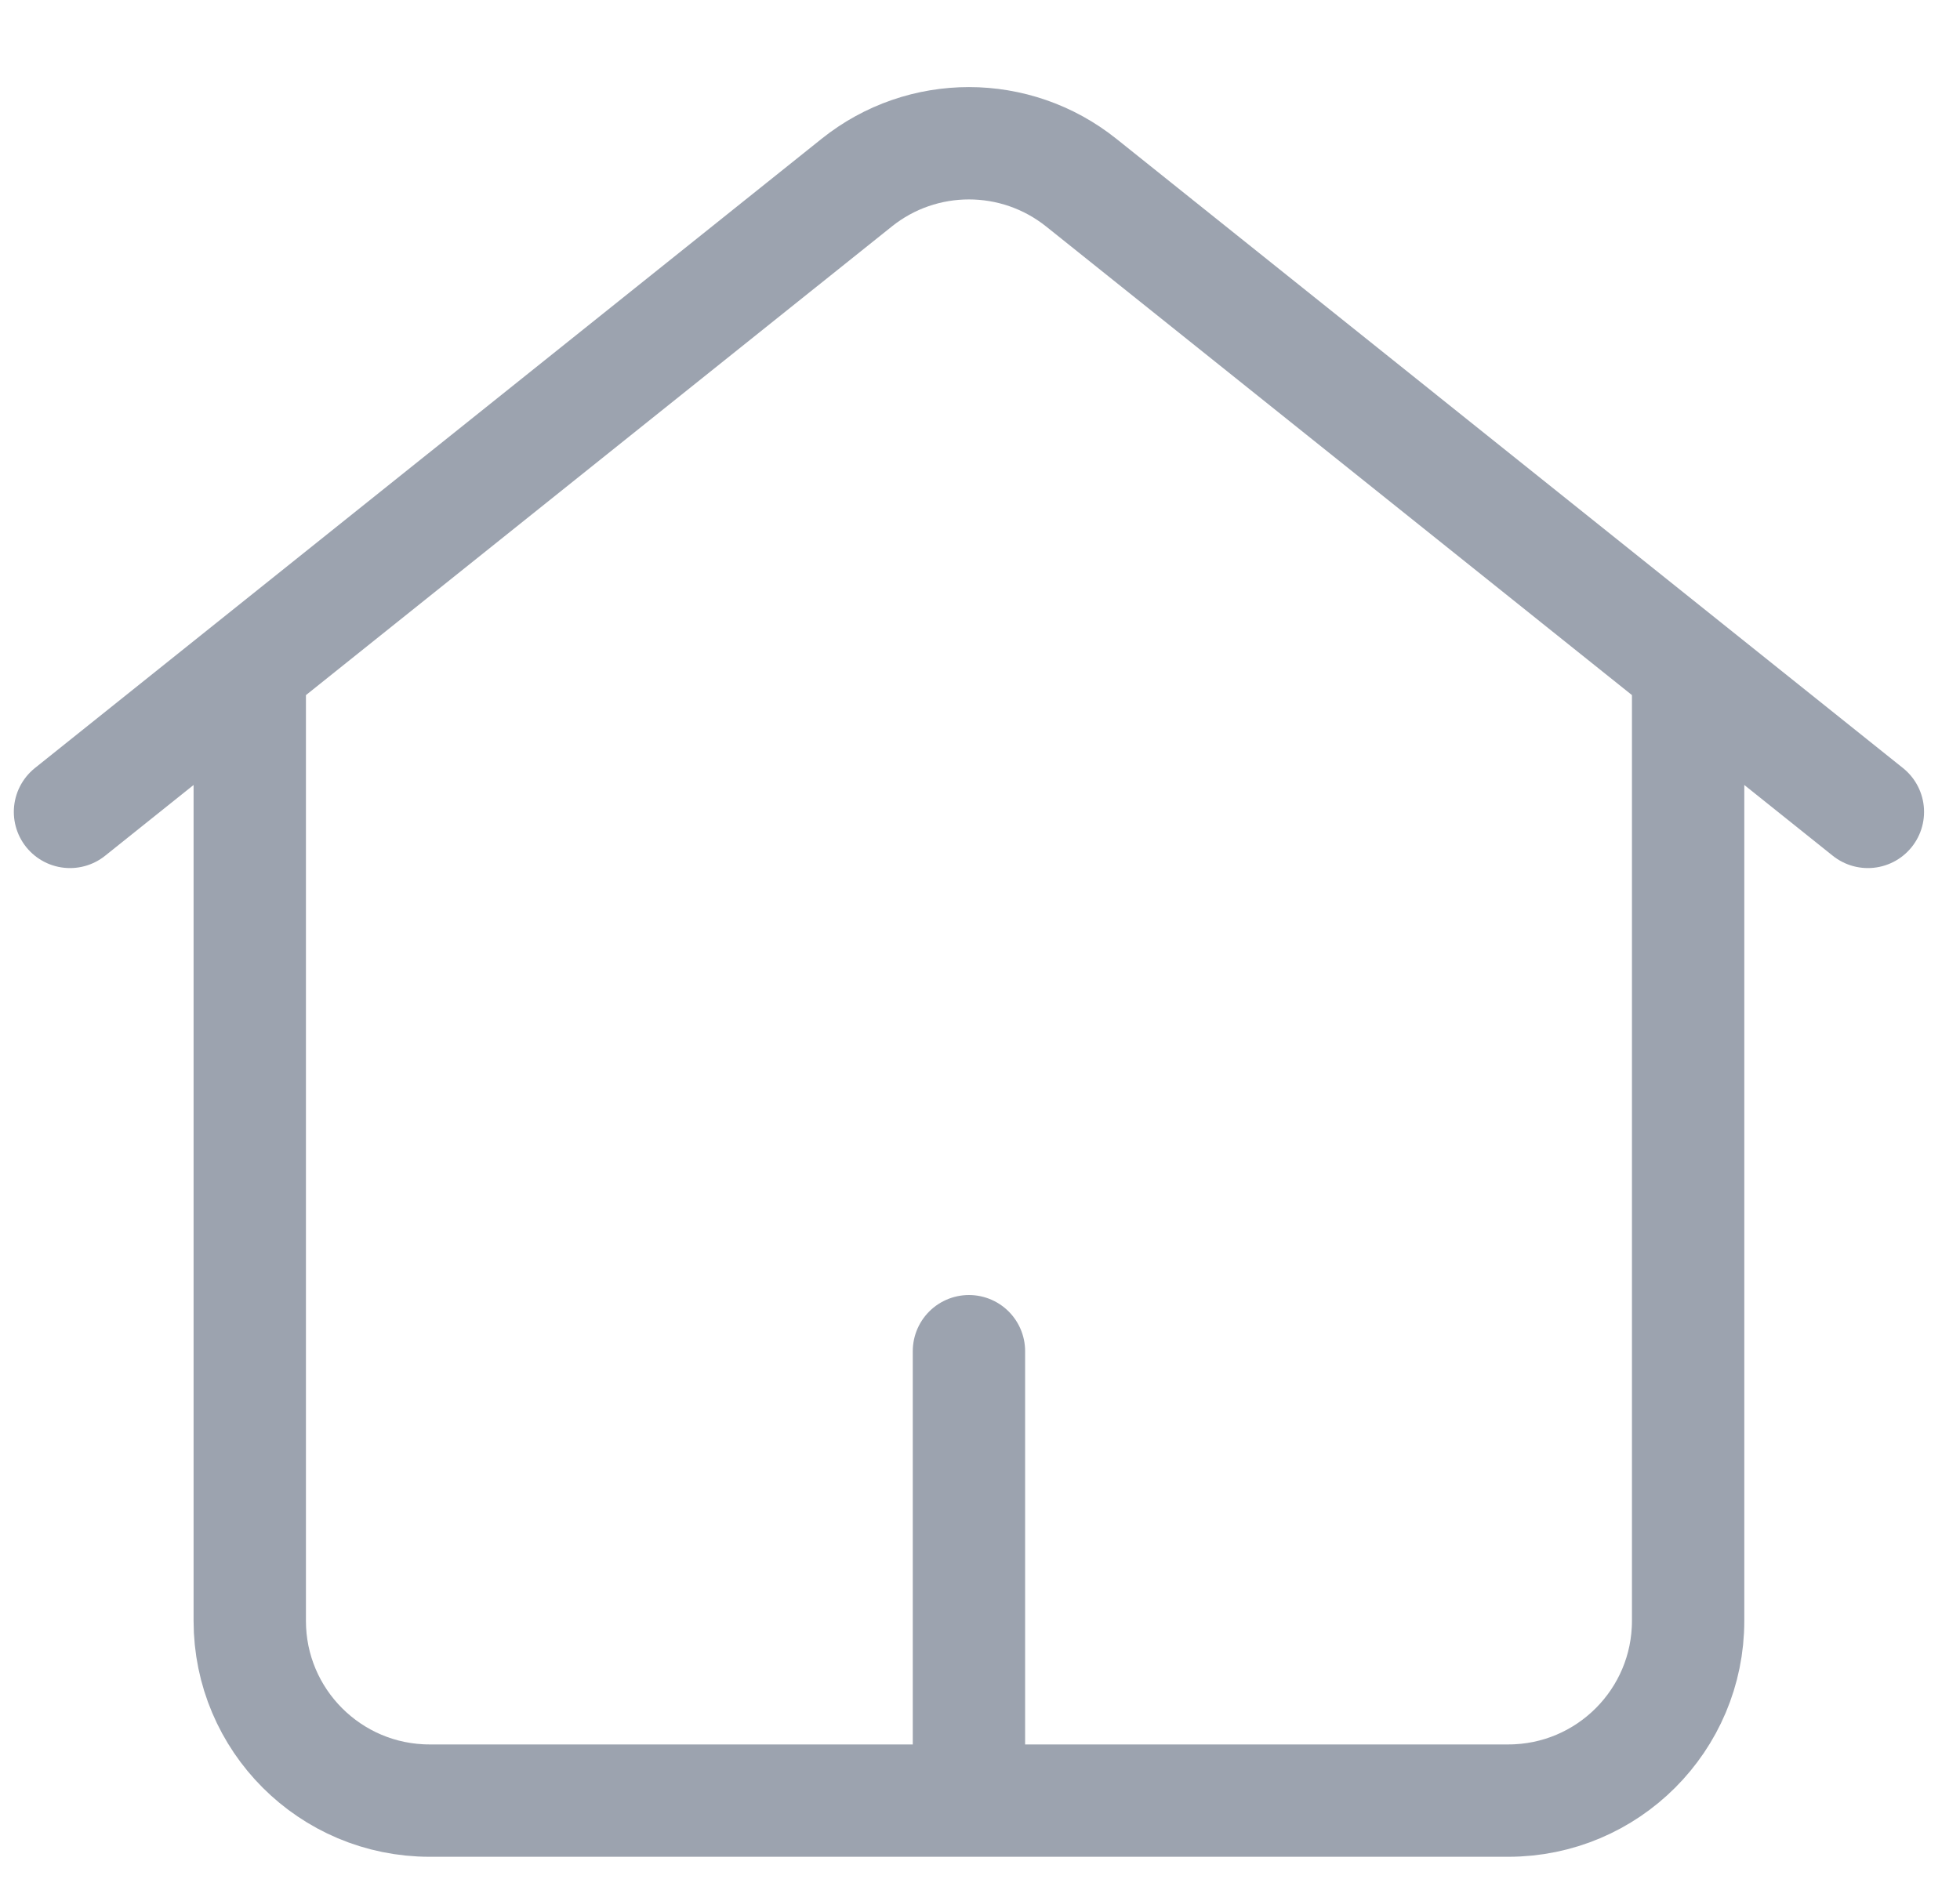
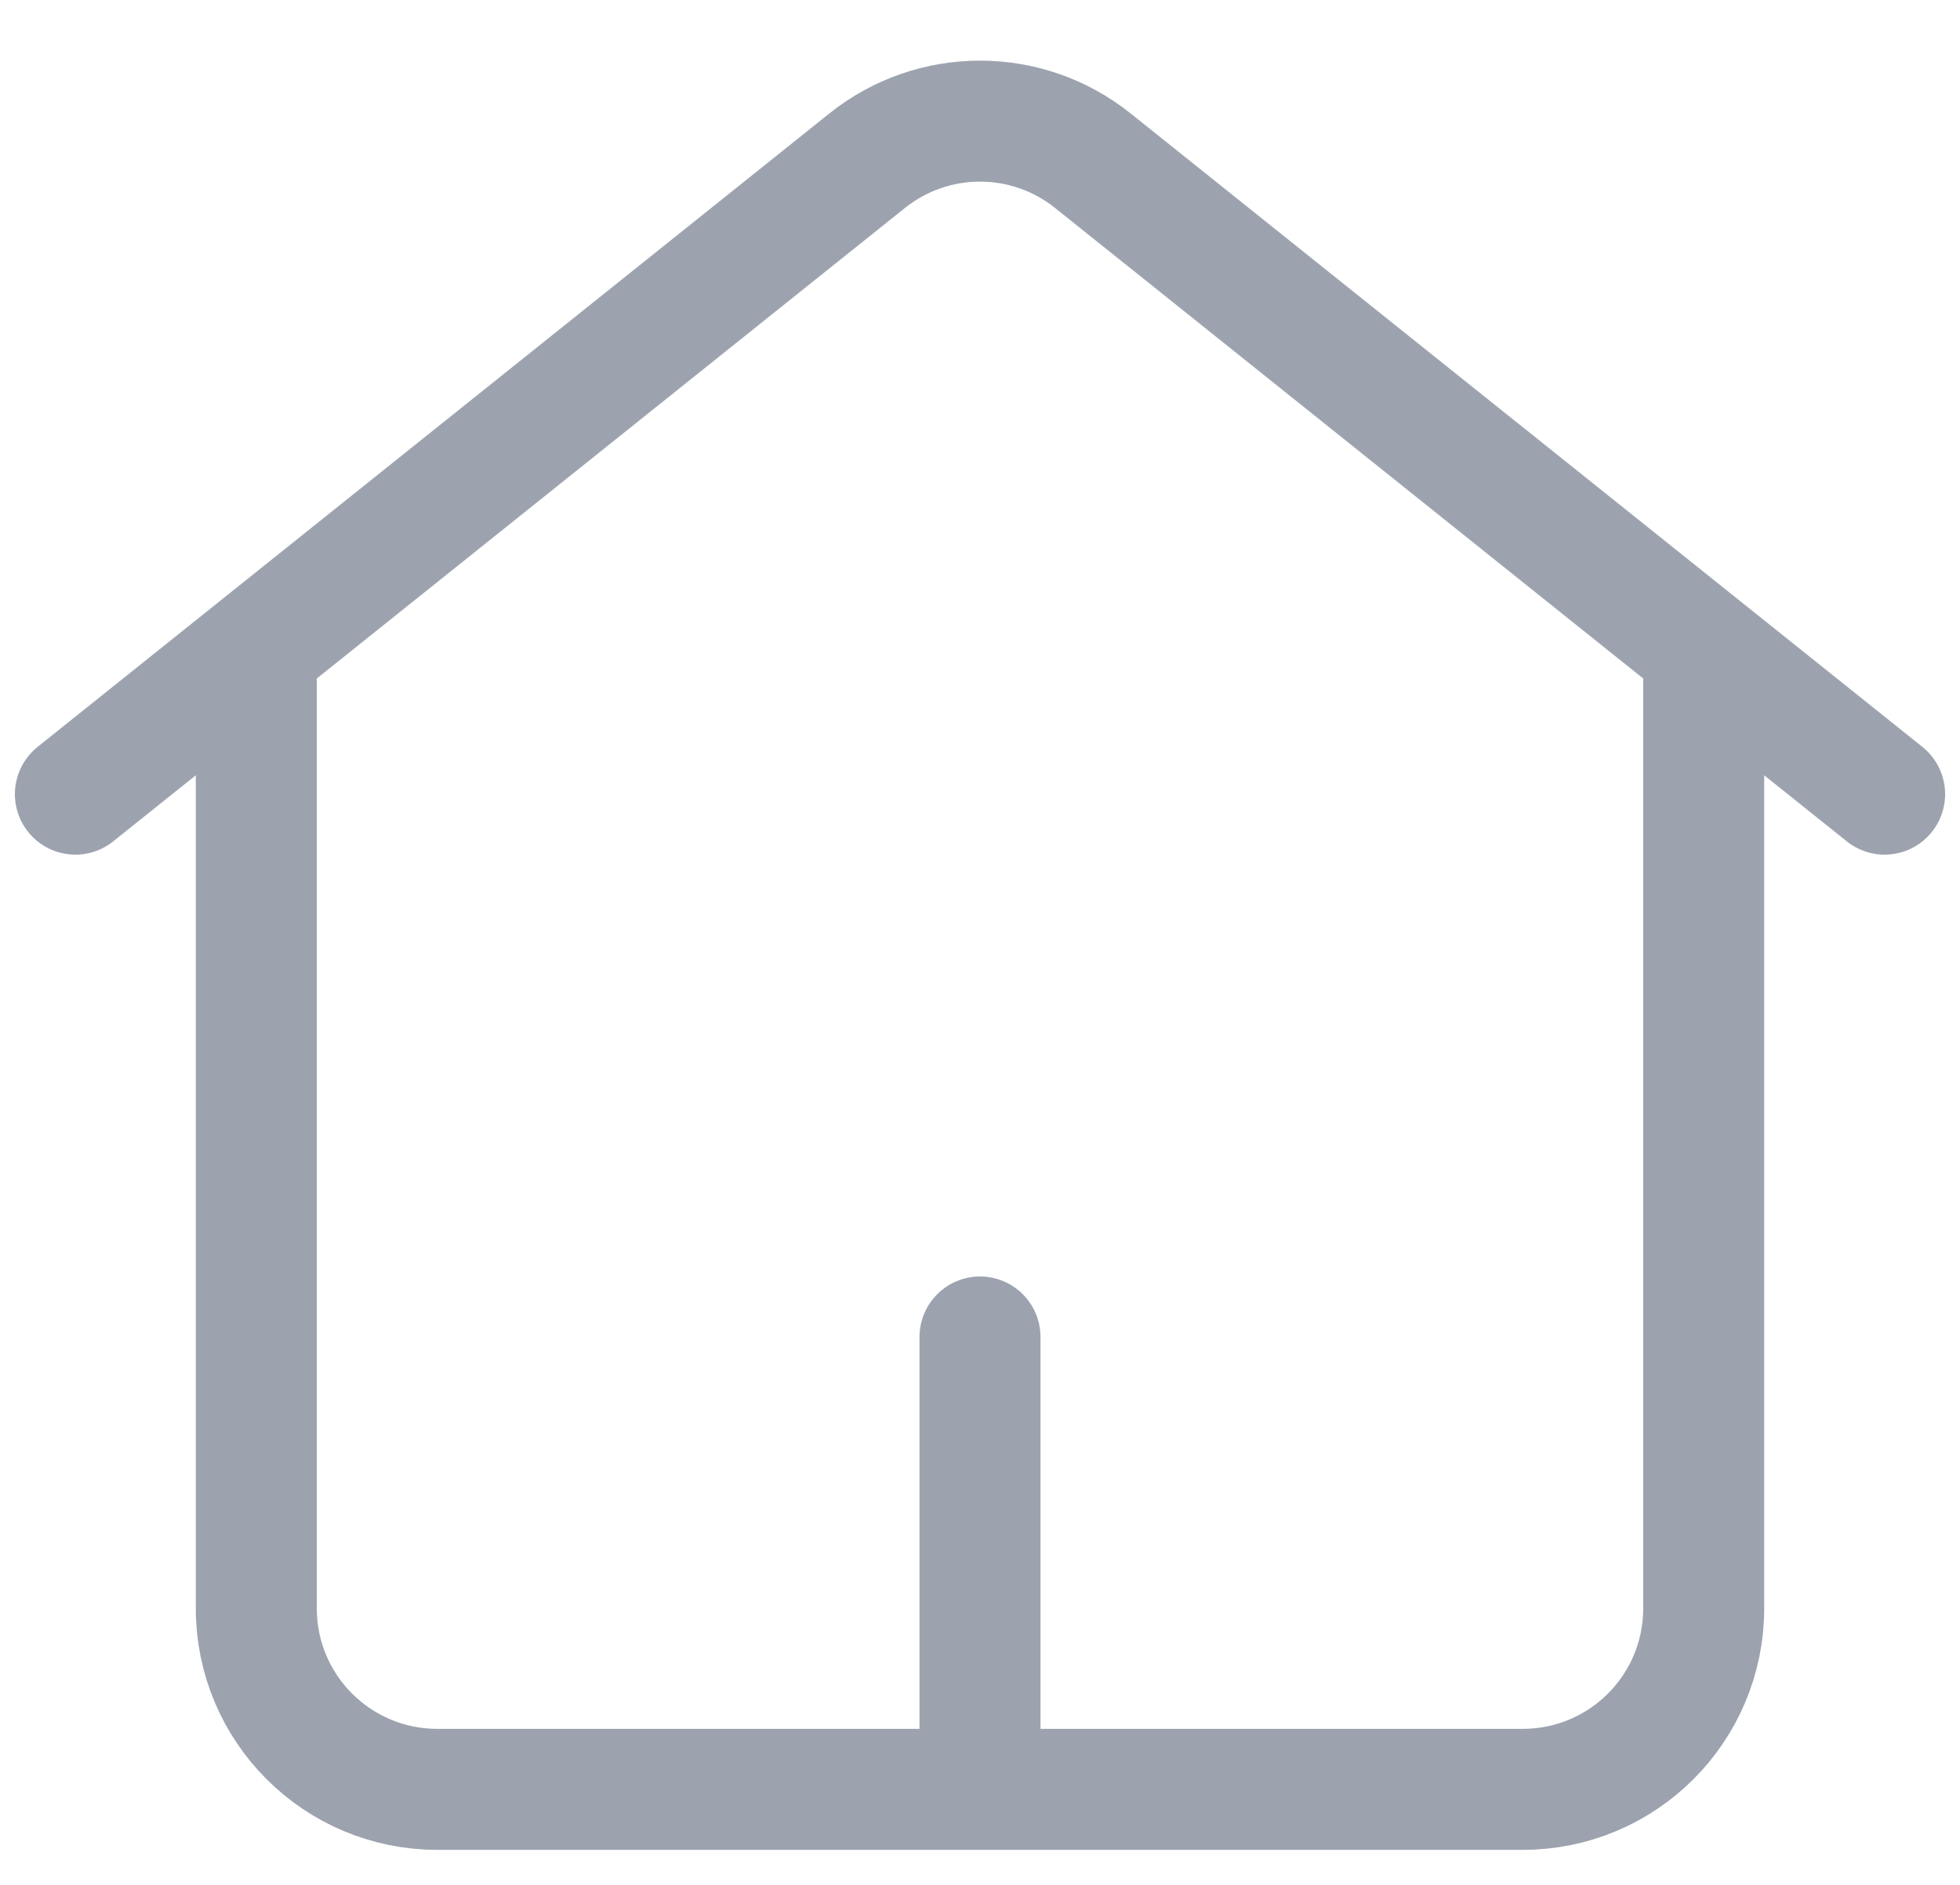
- <svg xmlns="http://www.w3.org/2000/svg" width="28" height="27" viewBox="0 0 28 27" fill="none">
-   <path d="M1 11.6L12.238 2.61C13.175 1.859 14.508 1.859 15.447 2.61L26.684 11.6M3.568 9.673V23.158C3.568 24.576 4.718 25.726 6.137 25.726H21.547C22.966 25.726 24.116 24.576 24.116 23.158V9.673M13.842 19.305V25.084" stroke="#9CA3AF" stroke-width="1.605" stroke-linecap="round" stroke-linejoin="round" />
+ <svg xmlns="http://www.w3.org/2000/svg" width="26" height="25" viewBox="0 0 26 25" fill="none">
+   <path d="M1 10.533L11.501 2.133C12.377 1.431 13.623 1.431 14.499 2.133L25 10.533M3.4 8.733V21.333C3.4 22.659 4.475 23.733 5.8 23.733H20.2C21.526 23.733 22.6 22.659 22.6 21.333V8.733M13 17.733V23.133" stroke="#9CA3AF" stroke-width="1.605" stroke-linecap="round" stroke-linejoin="round" />
</svg>
